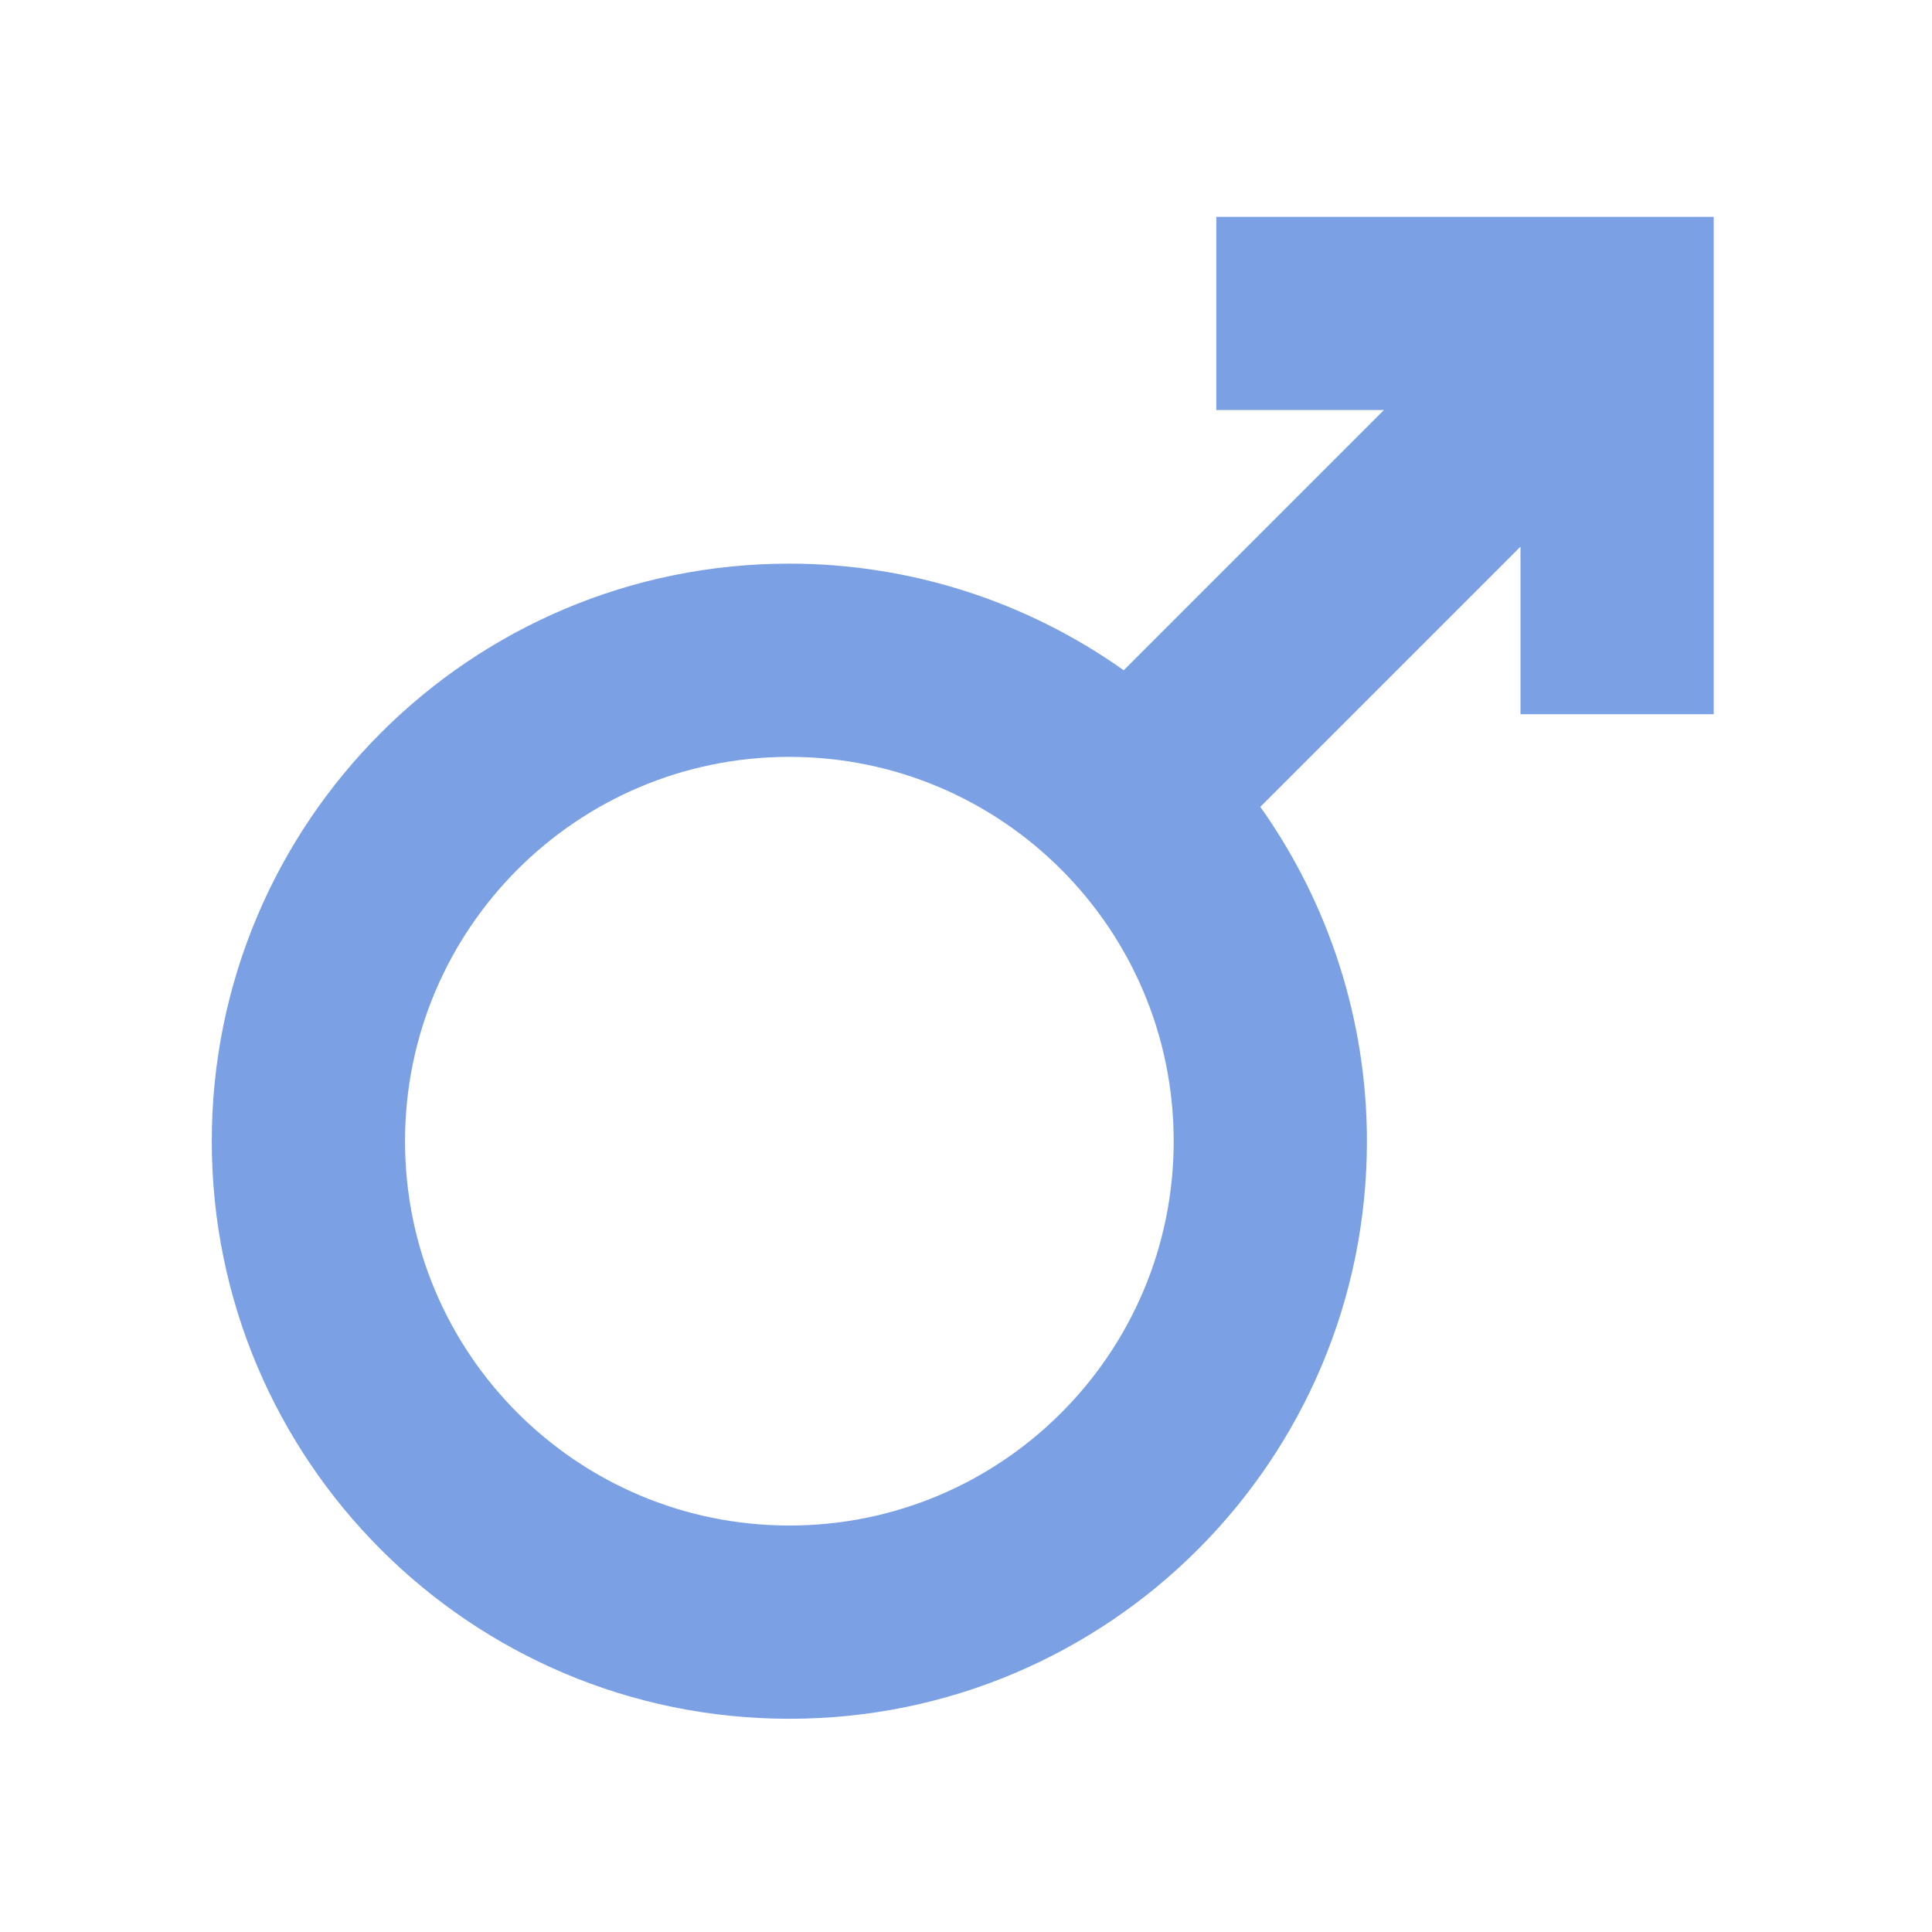
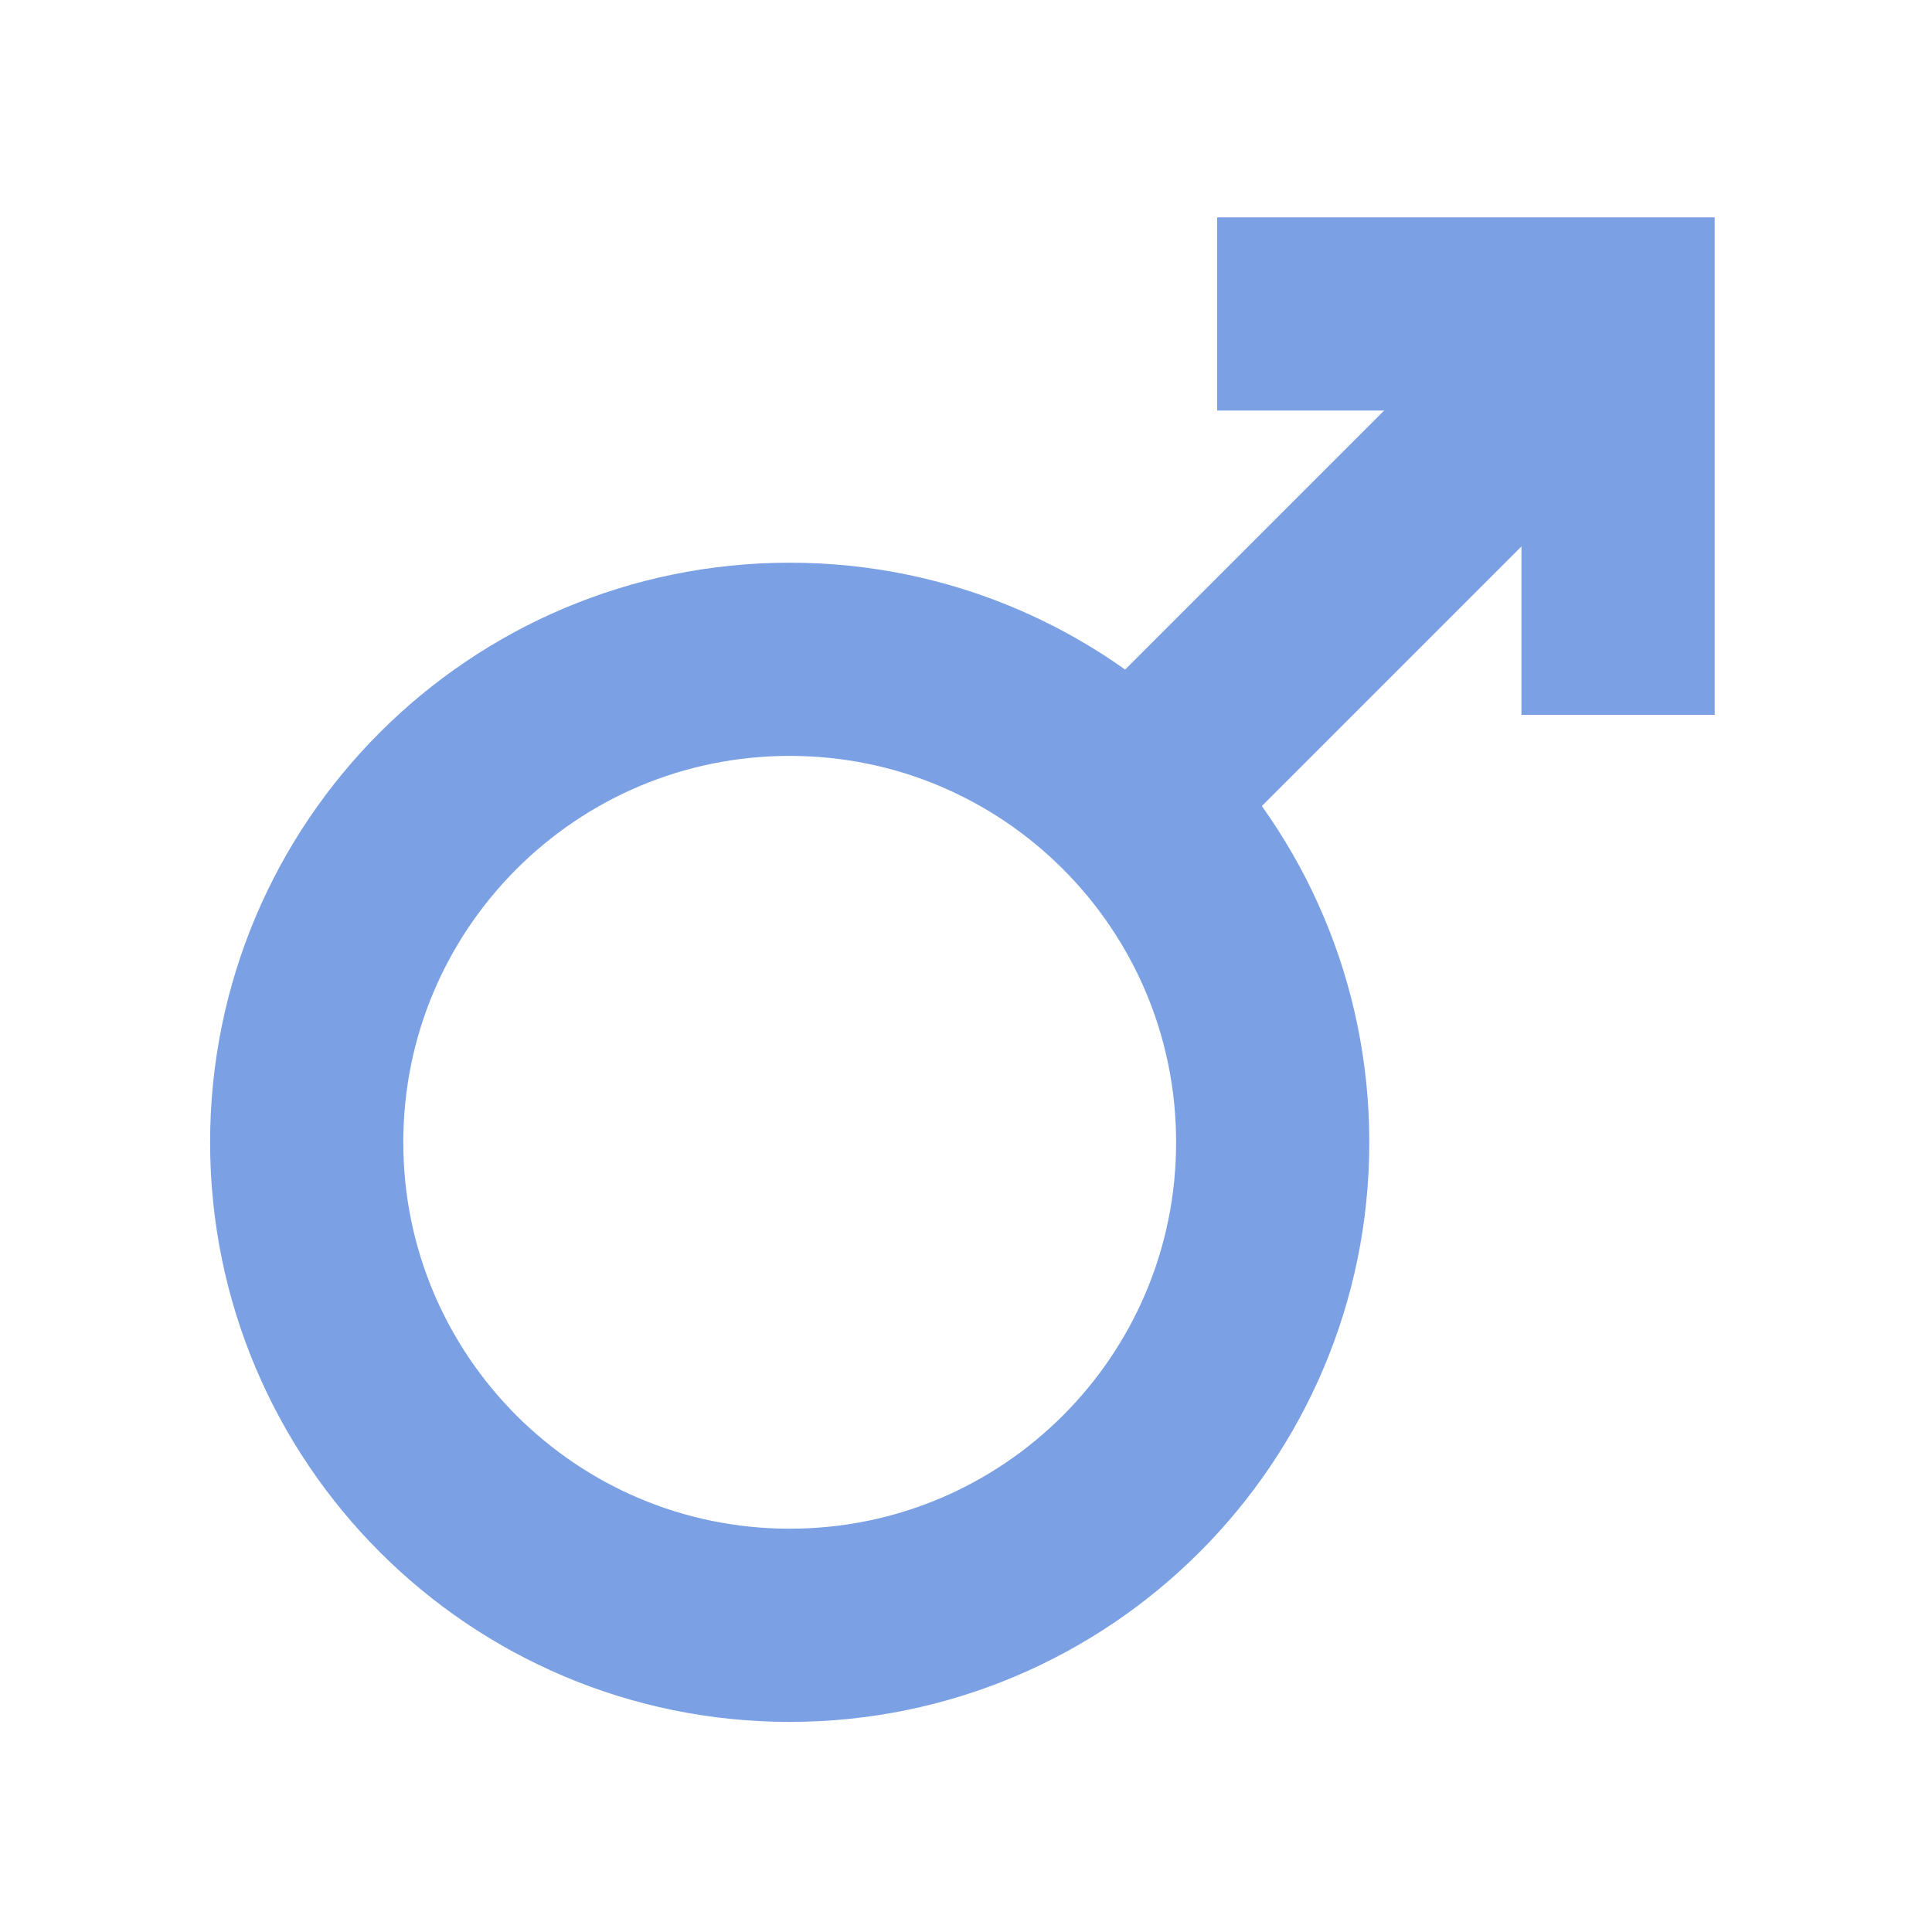
- <svg xmlns="http://www.w3.org/2000/svg" version="1.1" viewBox="0 0 400 400">
-   <path d="m251.83 44.9v40h34.689l-53.869 53.869a119.58 119.58 0 0 0-69.223-22.074 119.58 119.58 0 0 0-119.58 119.58 119.58 119.58 0 0 0 119.58 119.58 119.58 119.58 0 0 0 119.58-119.58 119.58 119.58 0 0 0-22.072-69.221l53.867-53.867v34.688h40.002v-74.689-28.285h-28.285-74.689zm-88.402 111.8a79.572 79.572 0 0 1 79.572 79.572 79.572 79.572 0 0 1-79.572 79.572 79.572 79.572 0 0 1-79.572-79.572 79.572 79.572 0 0 1 79.572-79.572z" fill="#7ba1e4" fill-rule="evenodd" style="paint-order:markers stroke fill" />
+ <svg xmlns="http://www.w3.org/2000/svg" width="400" height="400" version="1.1" viewBox="0 0 400 400">
+   <g fill="none" stroke="#7ba1e4" stroke-width="40">
+     <circle cx="163.5" cy="236.5" r="100" />
+     <path d="m231.97 167.88 103.33-103.33" stroke-linejoin="bevel" />
+     <path d="m272 65h63v63" stroke-linecap="square" />
+   </g>
</svg>
